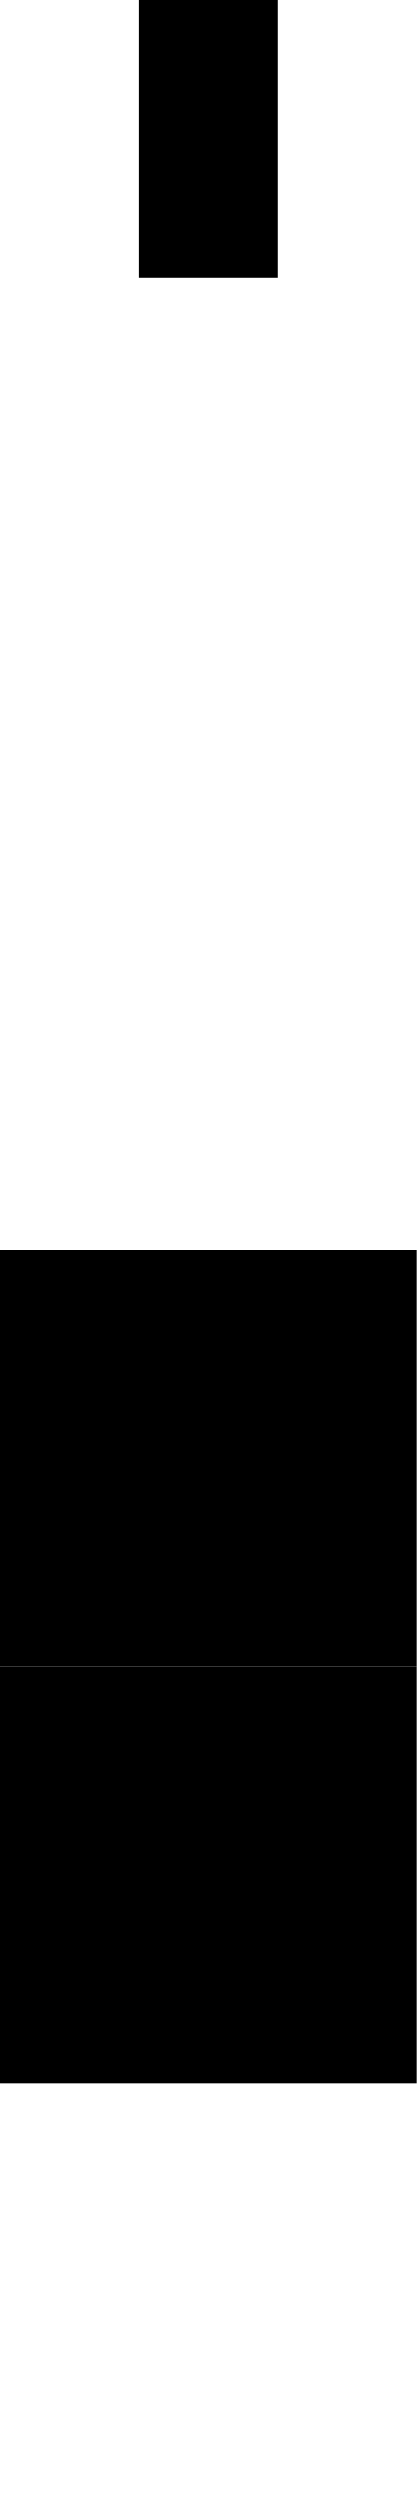
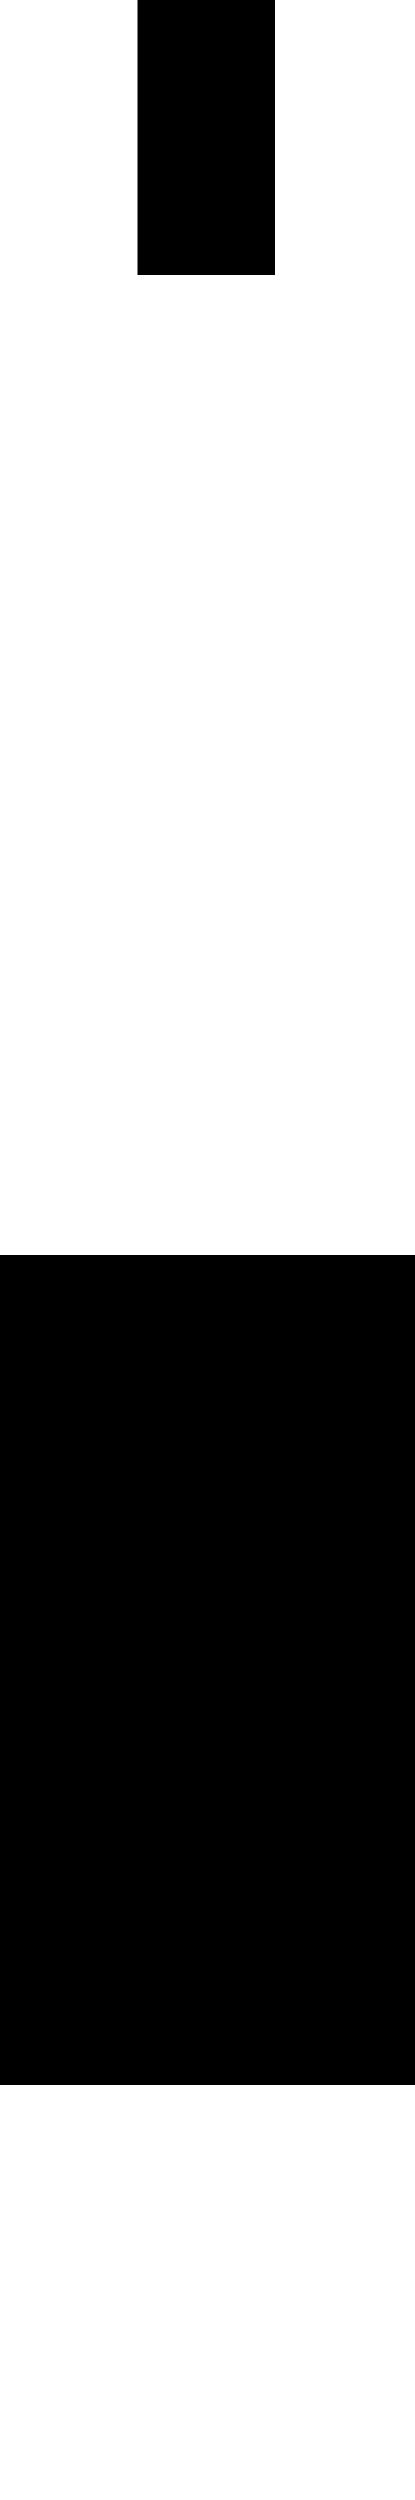
- <svg width="3" height="18">
-   <rect width="3" height="3" fill="black" x="0" y="12" />
-   <rect width="3" height="3" fill="black" x="0" y="9" />
-   <rect width="1" height="2" fill="black" x="1" y="0" />
+ <svg viewBox="0 0 166 1000">
+   <rect width="166" height="166" fill="black" x="0" y="668" />
+   <rect width="166" height="166" fill="black" x="0" y="502" />
+   <rect width="55" height="110" fill="black" x="55" y="0" />
</svg>
